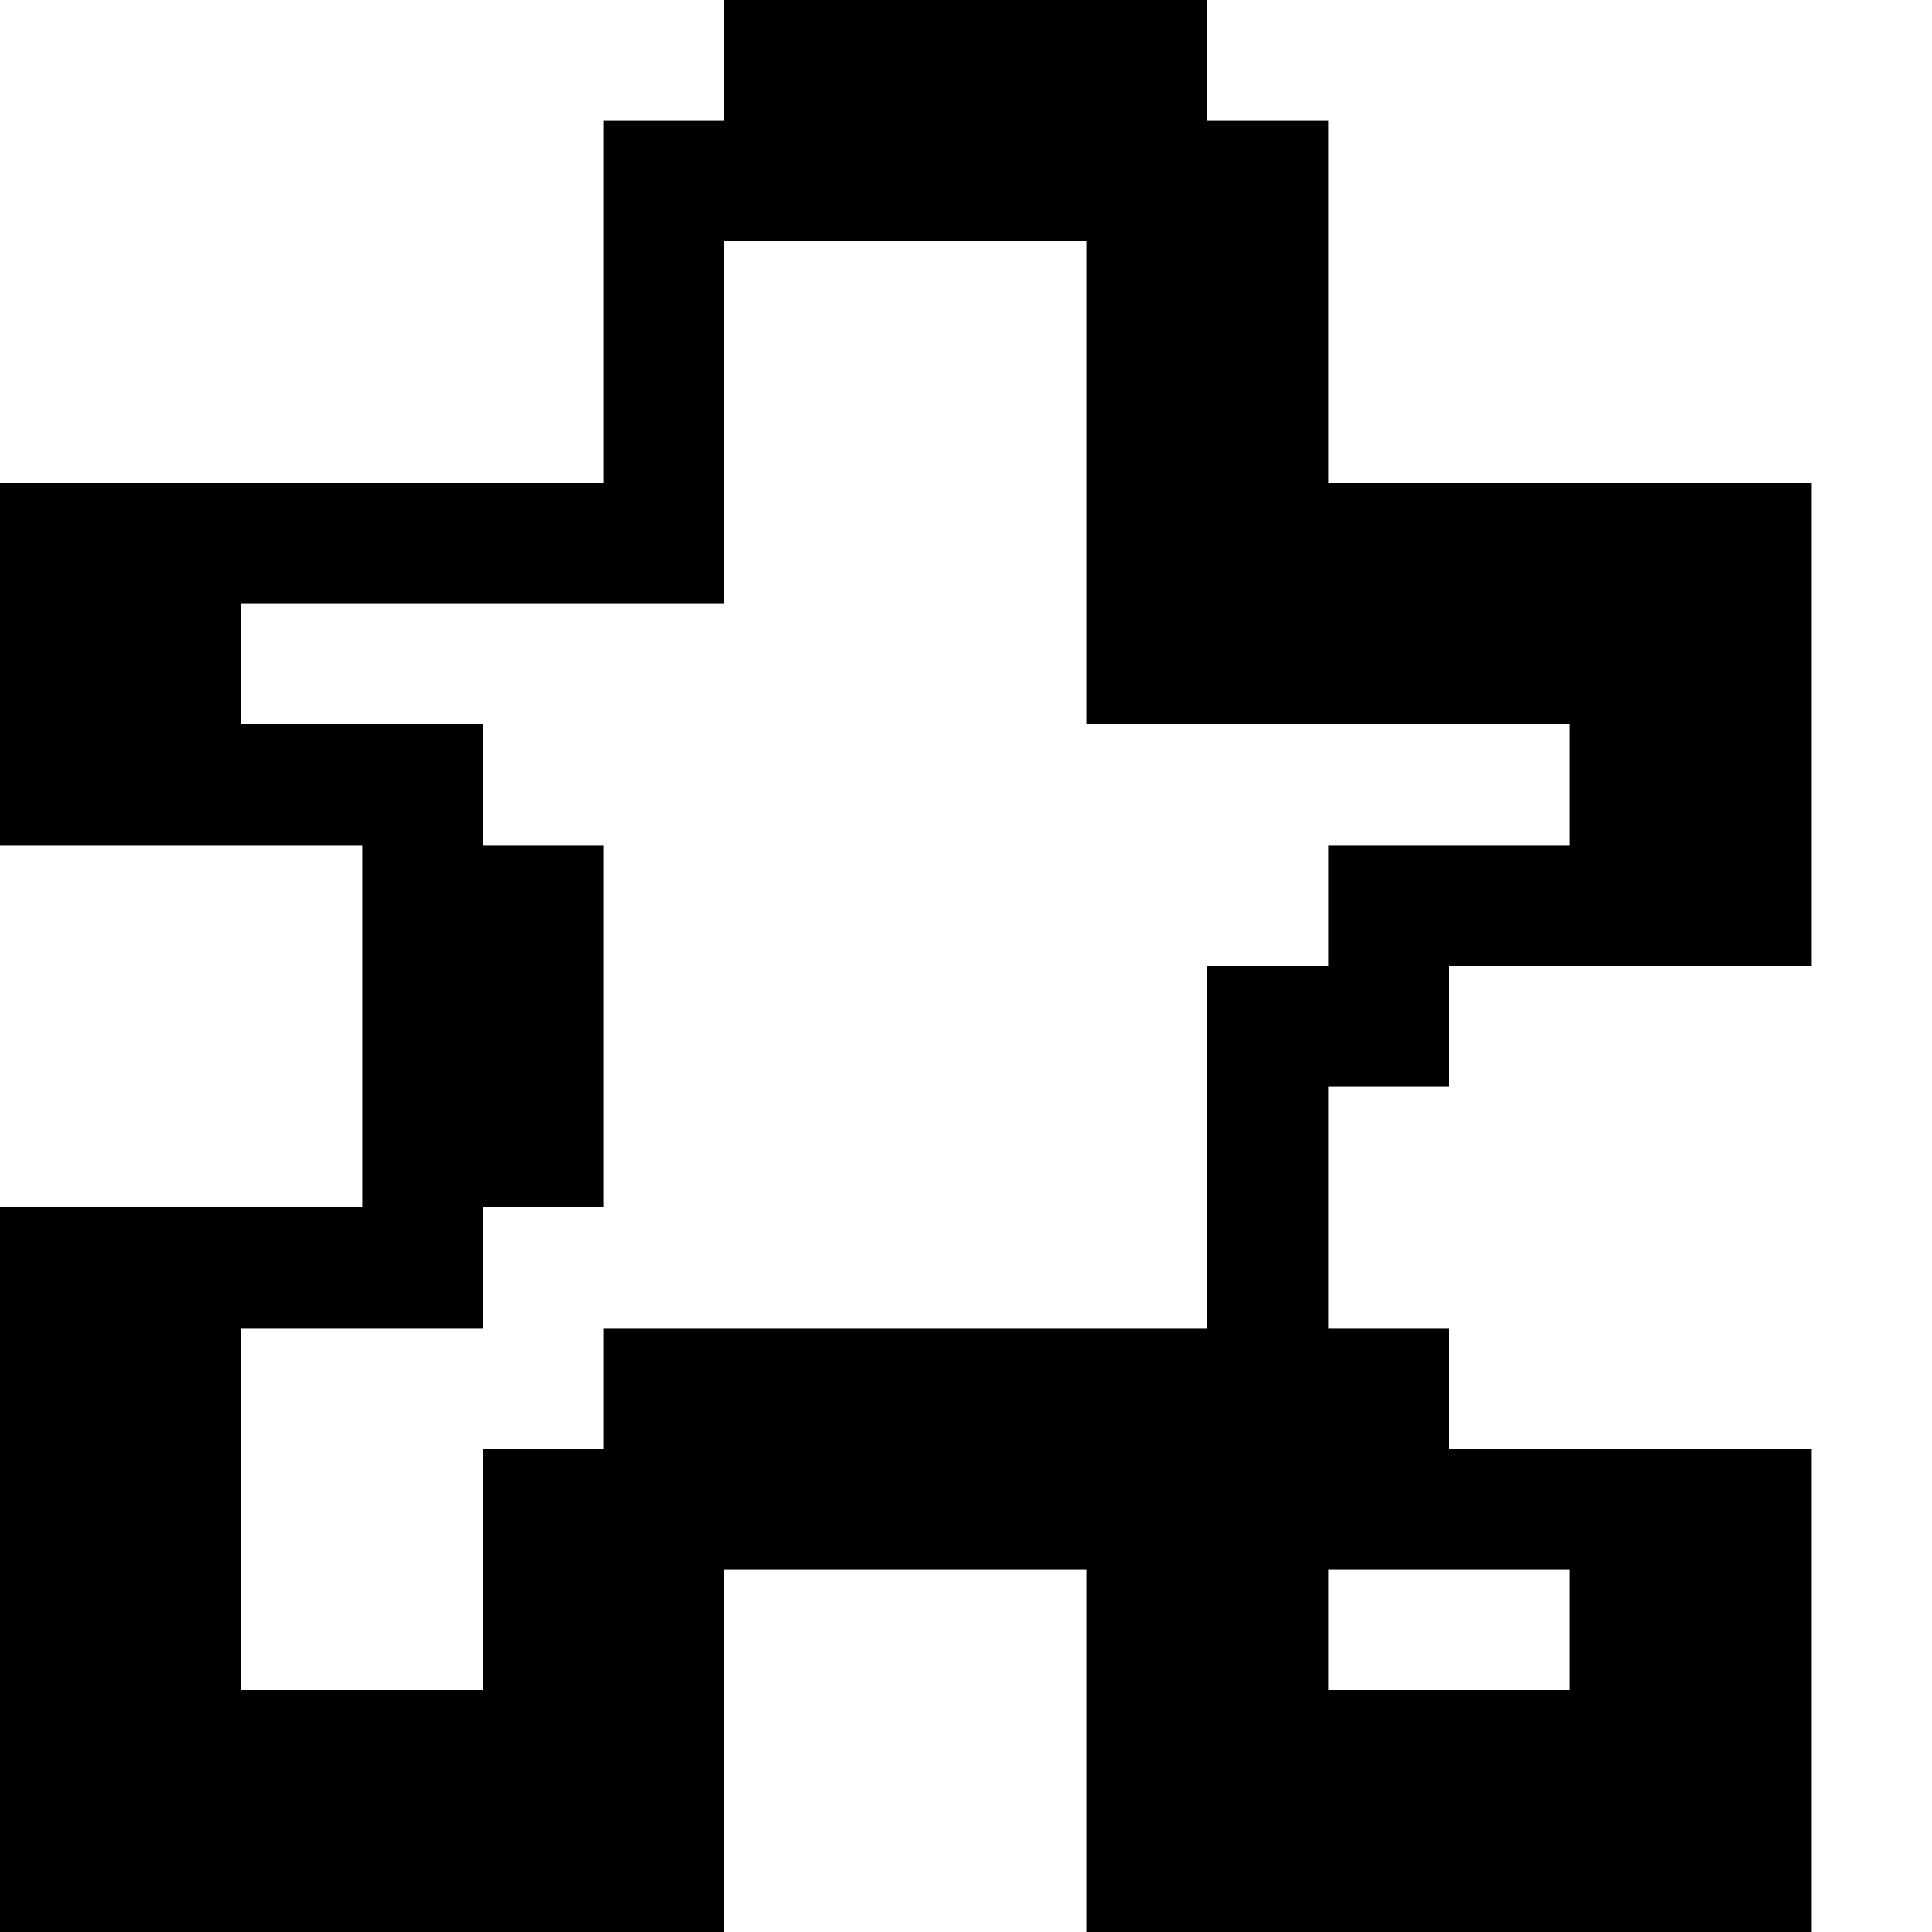
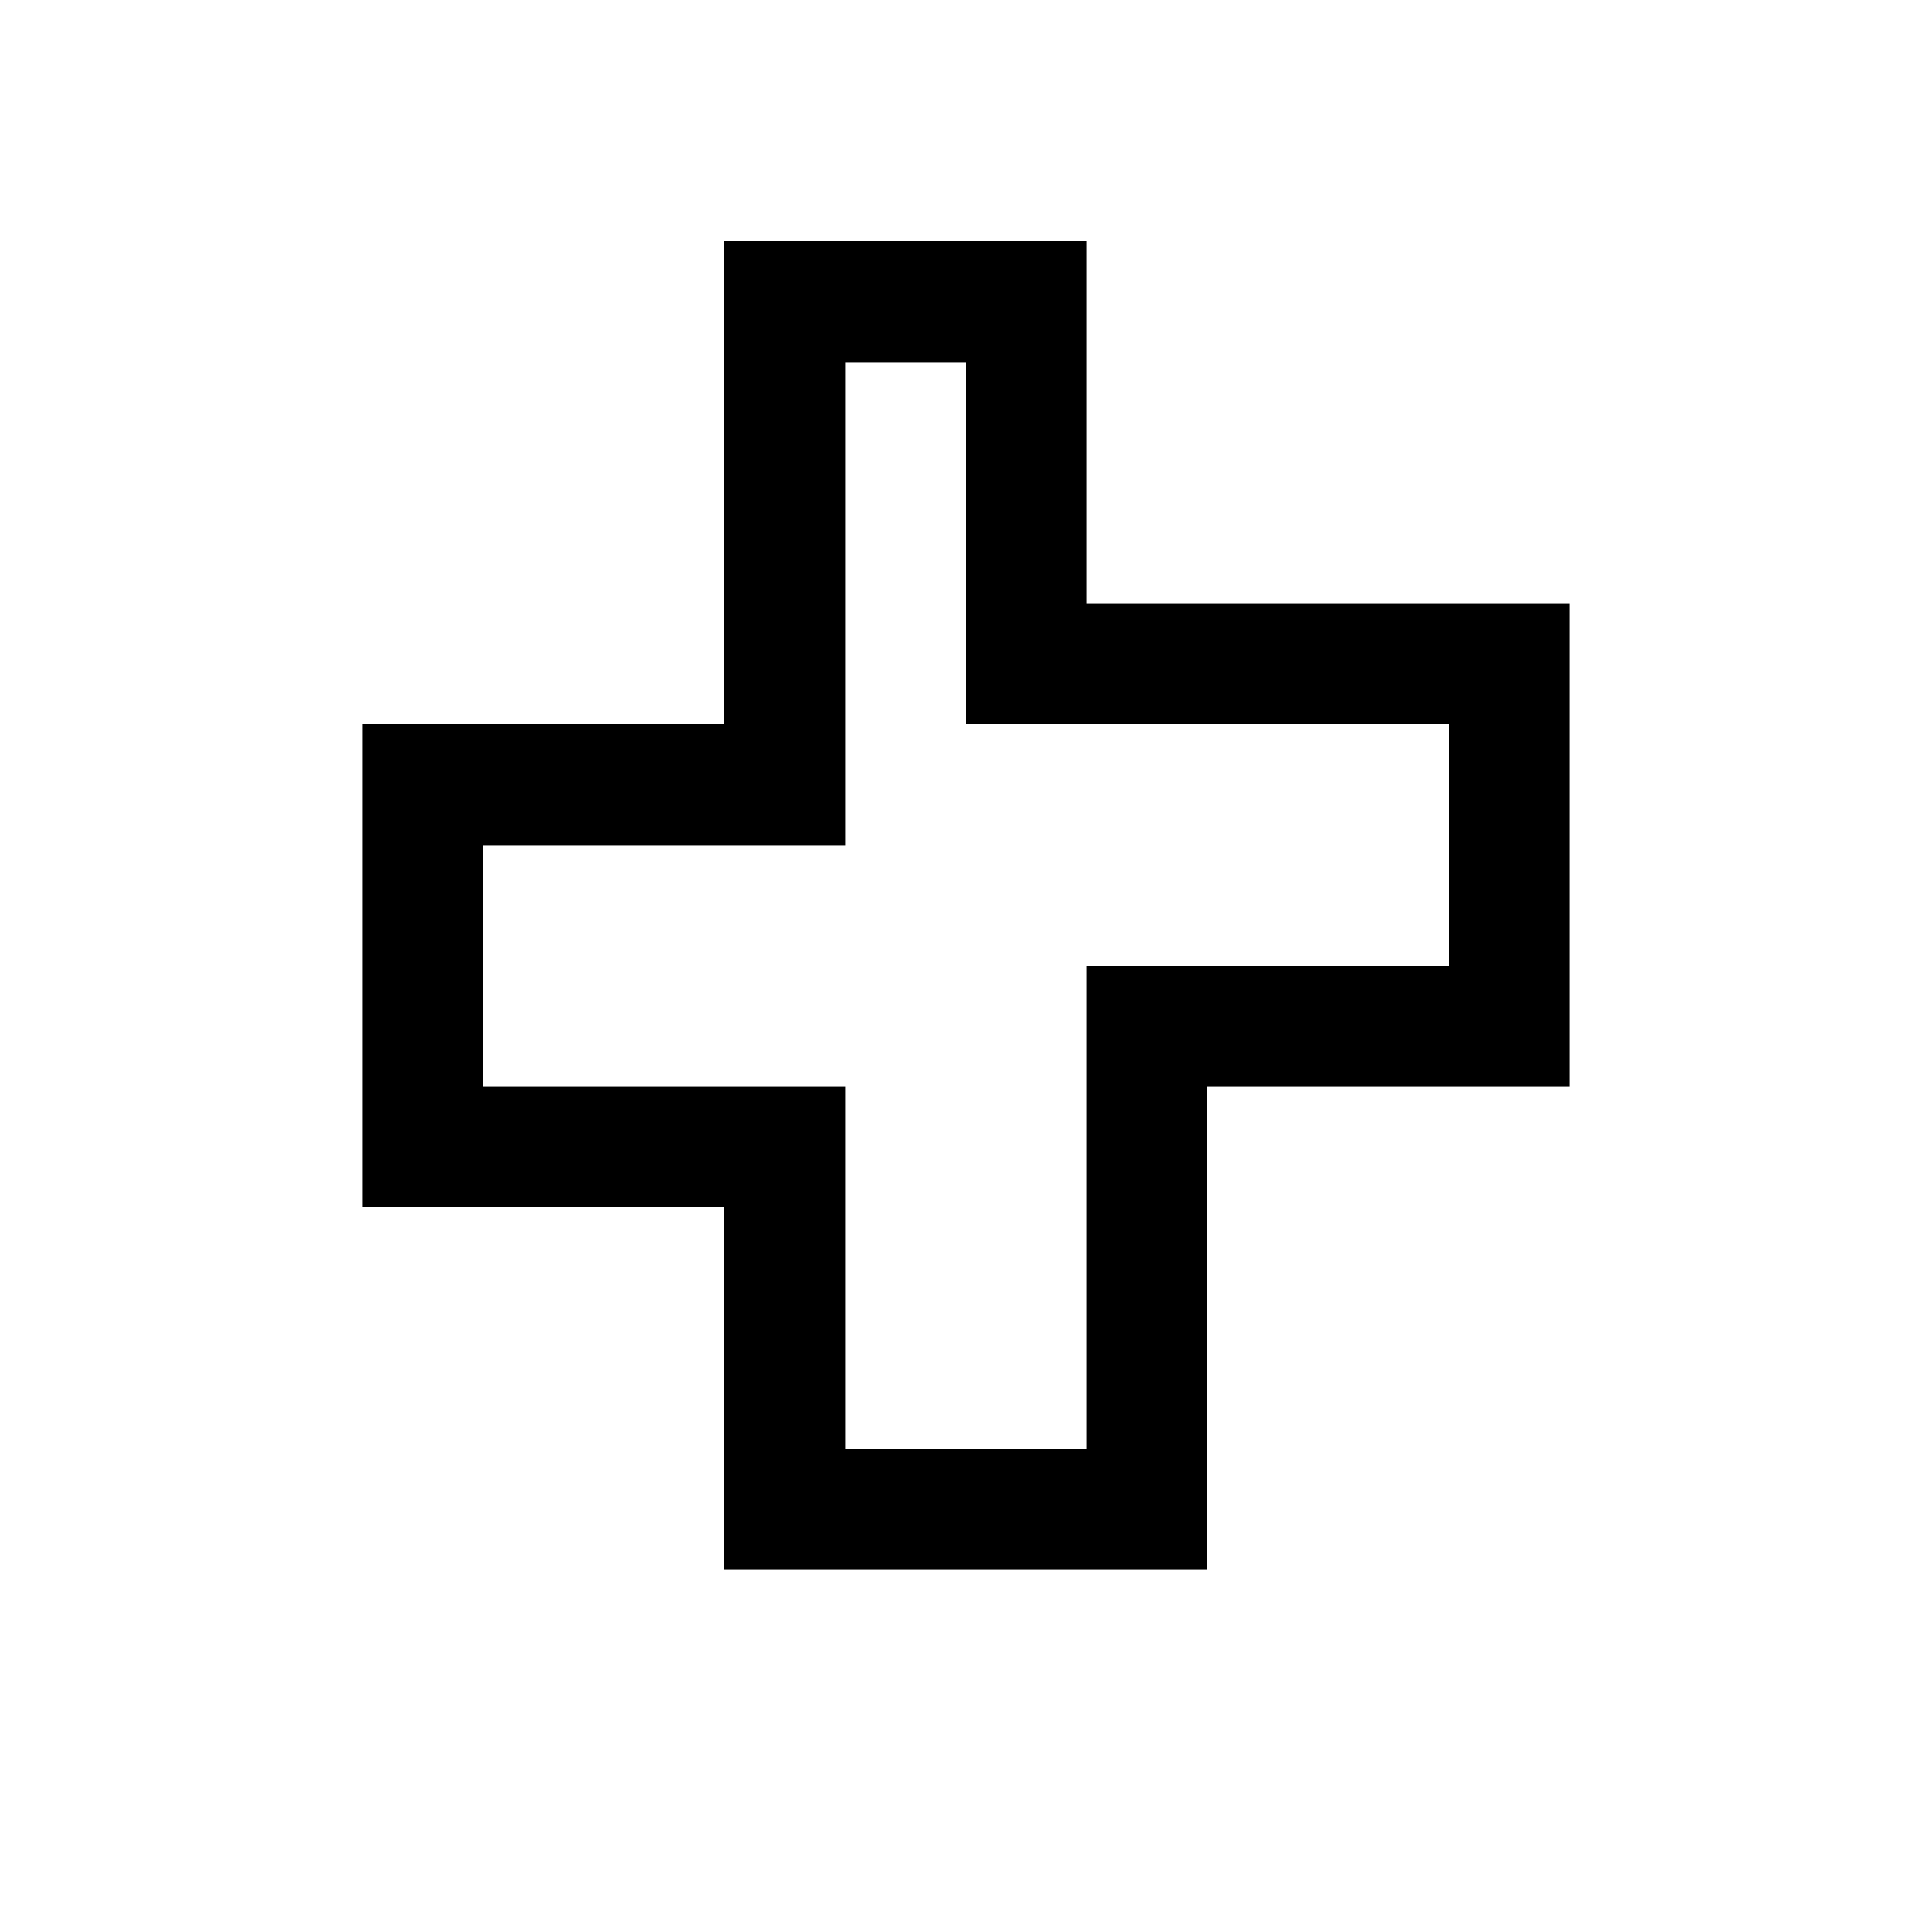
- <svg xmlns="http://www.w3.org/2000/svg" viewBox="0 0 16 16" width="16" height="16" shape-rendering="crispEdges">
-   <path fill="currentColor" fill-rule="evenodd" d="M6 0h4v1h1v3h4v4h-3v1h-1v2h1v1h3v4H9v-3H6v3H0v-6h3V7H0V4h5V1h1zM6 2v3H2v1h2v1h1v3H4v1H2v3h2v-2h1v-1h5v1h1v2h2v-1h-2v-1h-1V8h1V7h2V6H9V2z" />
+ <svg xmlns="http://www.w3.org/2000/svg" width="16" height="16" viewBox="0 0 16 16" shape-rendering="crispEdges">
+   <path fill="currentColor" fill-rule="evenodd" d="M6 2h3v3h4v4h-3v4H6v-3H3V6h3zM7 3v4H4v2h3v3h2V8h3V6H8V3z" />
</svg>
